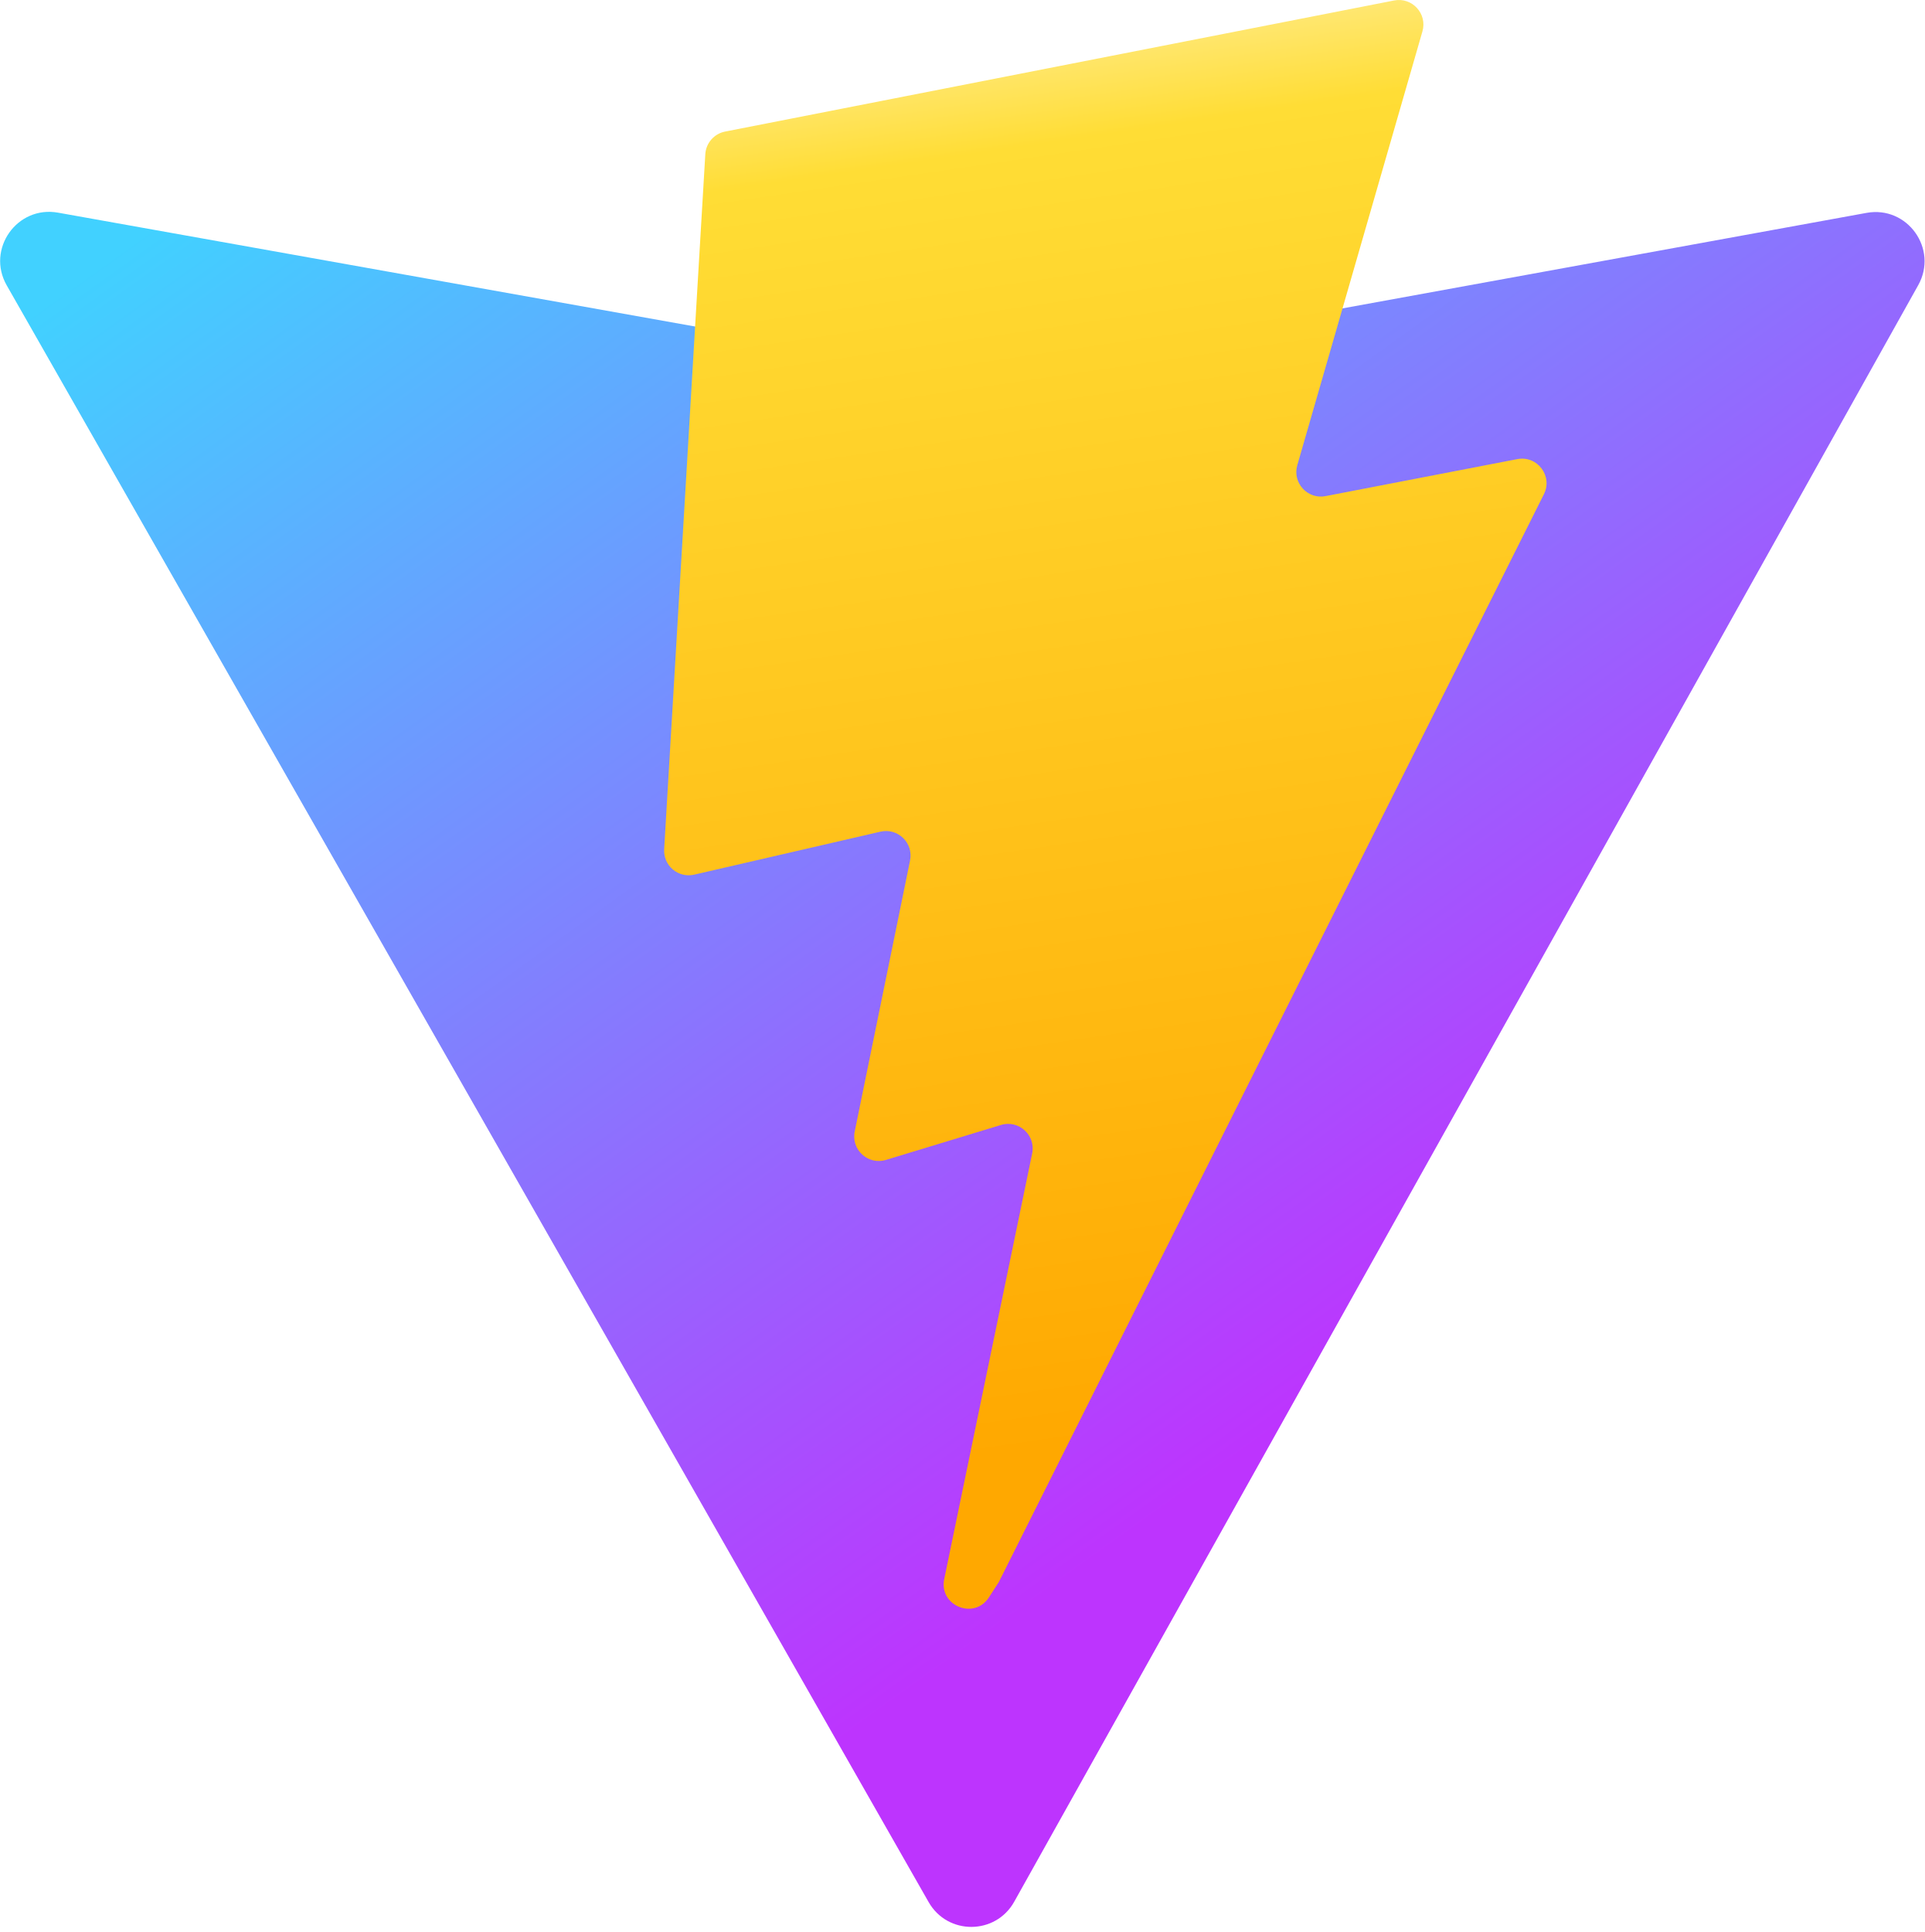
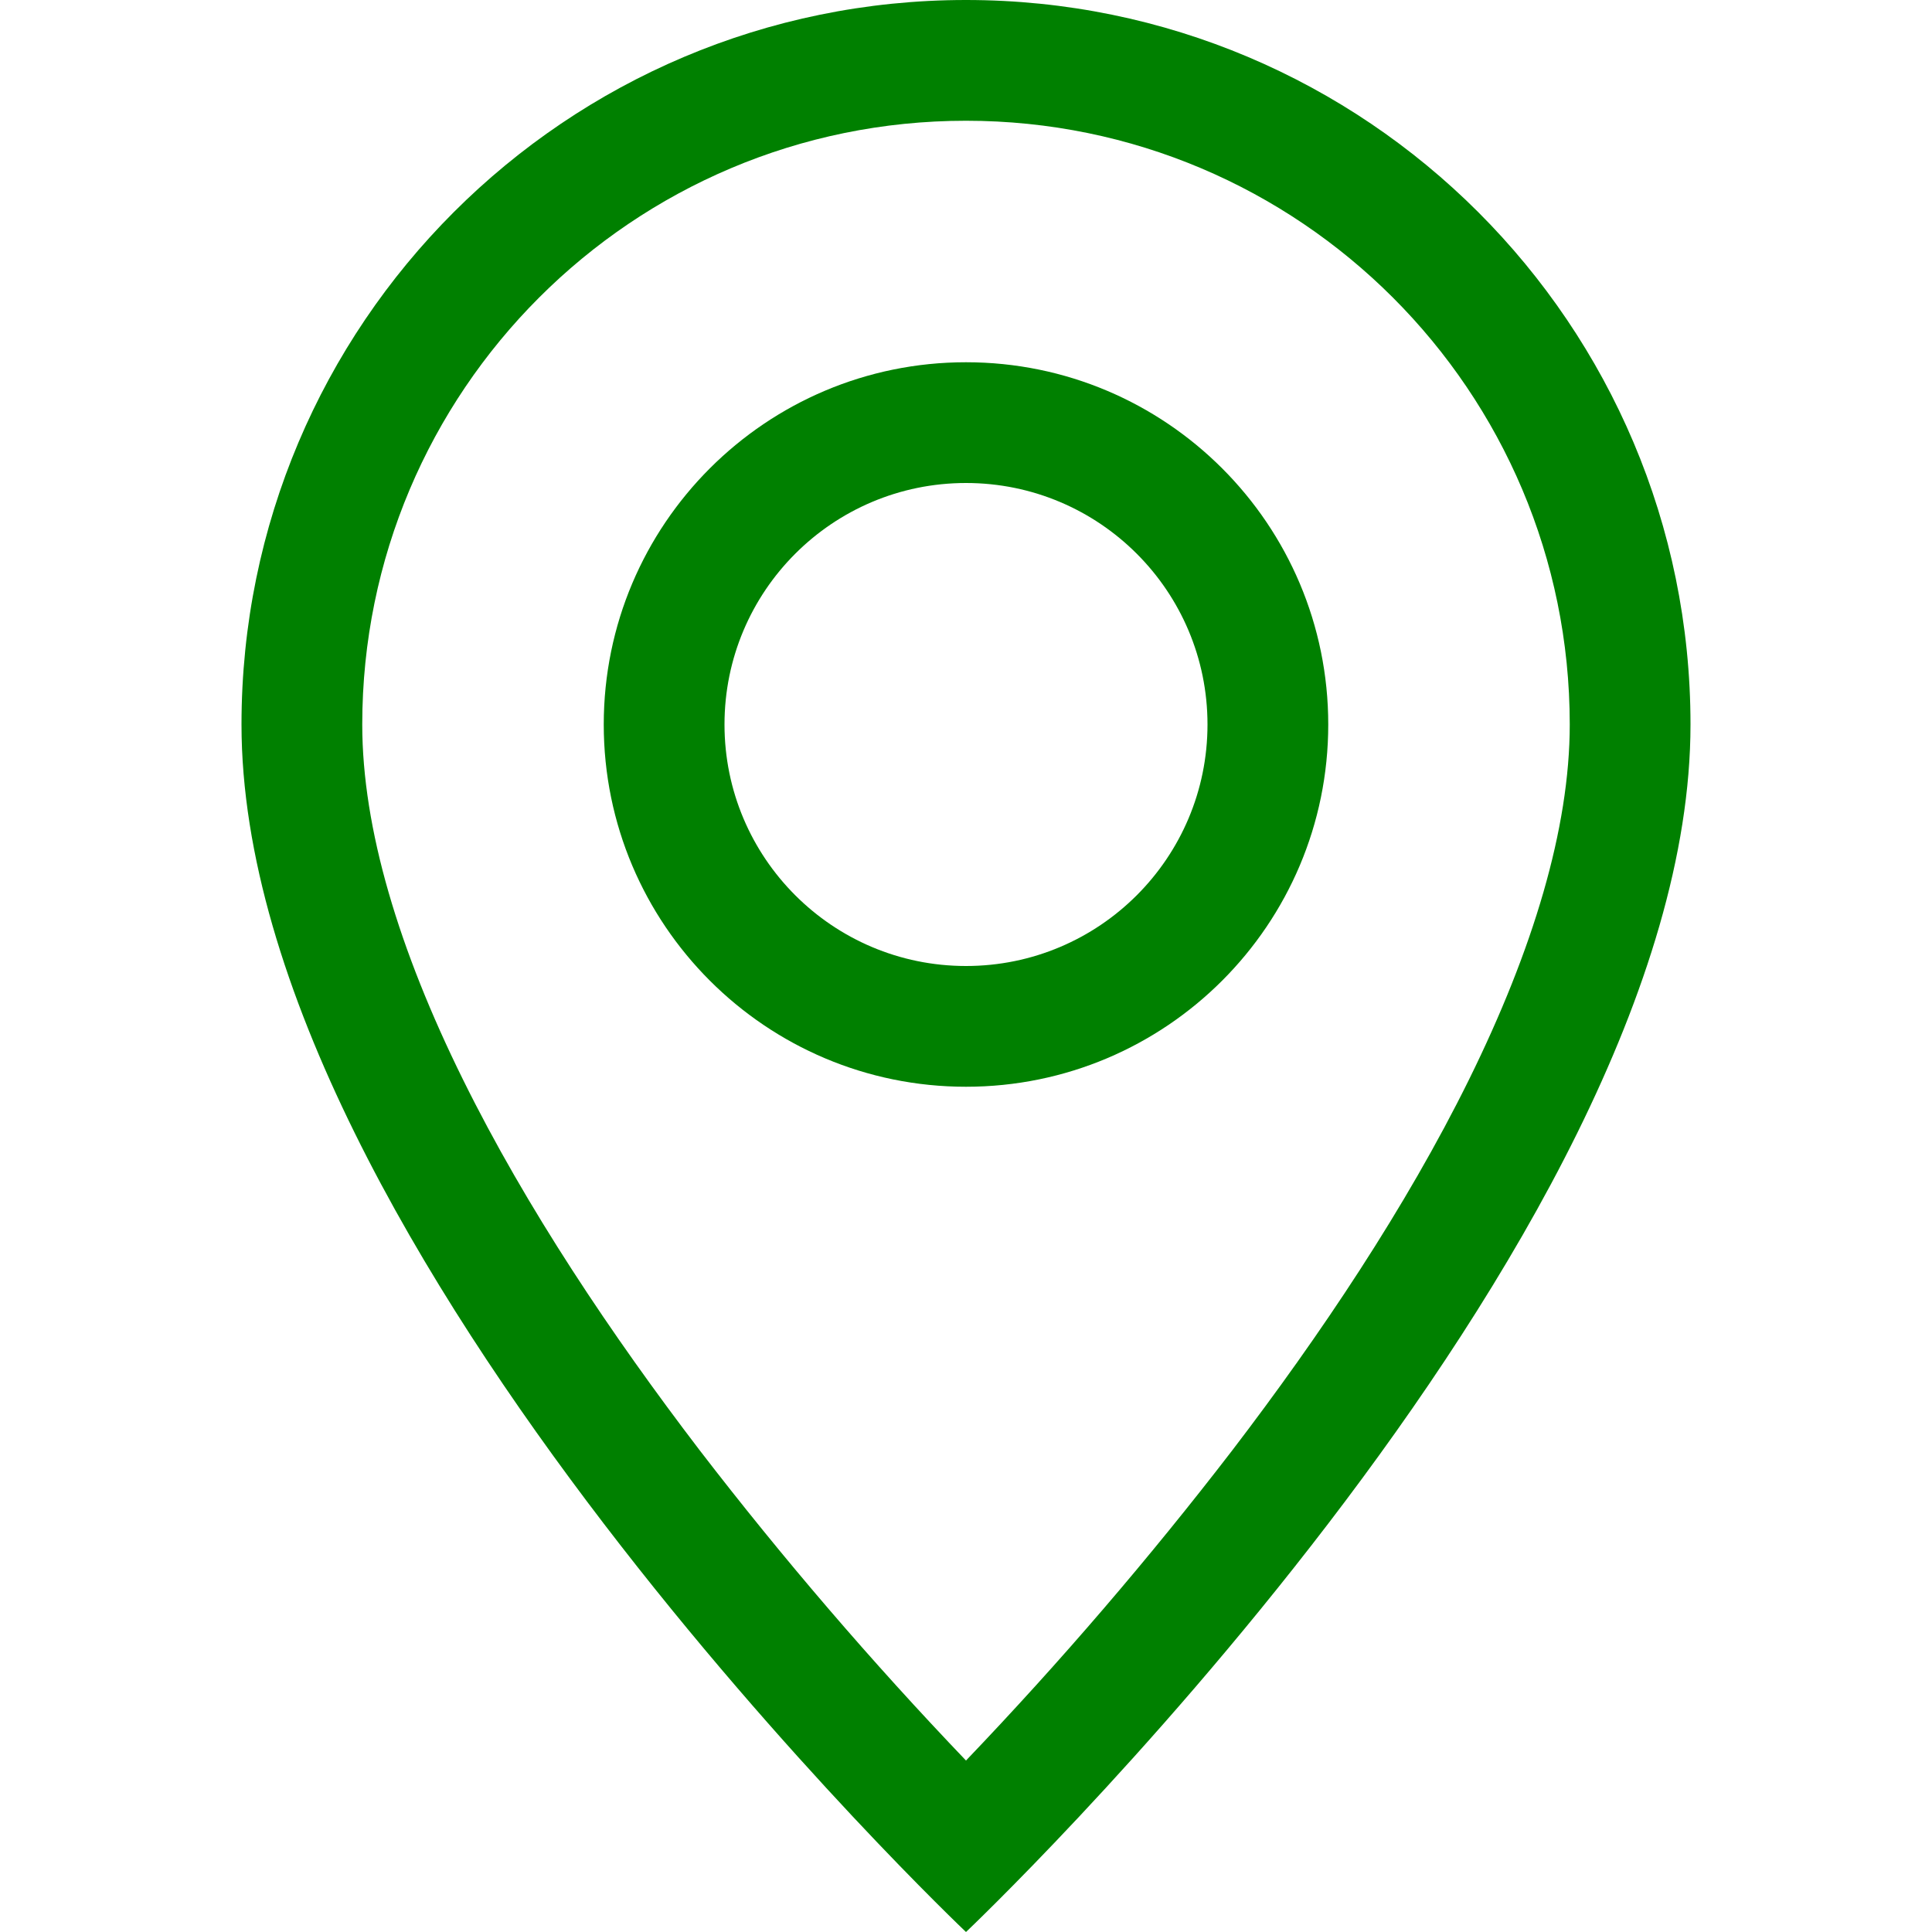
- <svg xmlns="http://www.w3.org/2000/svg" aria-hidden="true" role="img" class="iconify iconify--logos" width="31.88" height="32" preserveAspectRatio="xMidYMid meet" viewBox="0 0 256 257">
-   <defs>
-     <linearGradient id="IconifyId1813088fe1fbc01fb466" x1="-.828%" x2="57.636%" y1="7.652%" y2="78.411%">
-       <stop offset="0%" stop-color="#41D1FF" />
-       <stop offset="100%" stop-color="#BD34FE" />
-     </linearGradient>
-     <linearGradient id="IconifyId1813088fe1fbc01fb467" x1="43.376%" x2="50.316%" y1="2.242%" y2="89.03%">
-       <stop offset="0%" stop-color="#FFEA83" />
-       <stop offset="8.333%" stop-color="#FFDD35" />
-       <stop offset="100%" stop-color="#FFA800" />
-     </linearGradient>
-   </defs>
-   <path fill="url(#IconifyId1813088fe1fbc01fb466)" d="M255.153 37.938L134.897 252.976c-2.483 4.44-8.862 4.466-11.382.048L.875 37.958c-2.746-4.814 1.371-10.646 6.827-9.67l120.385 21.517a6.537 6.537 0 0 0 2.322-.004l117.867-21.483c5.438-.991 9.574 4.796 6.877 9.62Z" />
-   <path fill="url(#IconifyId1813088fe1fbc01fb467)" d="M185.432.063L96.44 17.501a3.268 3.268 0 0 0-2.634 3.014l-5.474 92.456a3.268 3.268 0 0 0 3.997 3.378l24.777-5.718c2.318-.535 4.413 1.507 3.936 3.838l-7.361 36.047c-.495 2.426 1.782 4.5 4.151 3.78l15.304-4.649c2.372-.72 4.652 1.36 4.15 3.788l-11.698 56.621c-.732 3.542 3.979 5.473 5.943 2.437l1.313-2.028l72.516-144.72c1.215-2.423-.88-5.186-3.54-4.672l-25.505 4.922c-2.396.462-4.435-1.77-3.759-4.114l16.646-57.705c.677-2.35-1.37-4.583-3.769-4.113Z" />
+ <svg xmlns="http://www.w3.org/2000/svg" width="16px" height="16px" viewBox="0 0 16 16" fill="green" class="bi bi-geo-alt">
+   <path d="M12.166 8.94c-.524 1.062-1.234 2.12-1.96 3.07A31.493 31.493 0 0 1 8 14.58a31.481 31.481 0 0 1-2.206-2.57c-.726-.95-1.436-2.008-1.96-3.07C3.304 7.867 3 6.862 3 6a5 5 0 0 1 10 0c0 .862-.305 1.867-.834 2.94zM8 16s6-5.686 6-10A6 6 0 0 0 2 6c0 4.314 6 10 6 10z" />
+   <path d="M8 8a2 2 0 1 1 0-4 2 2 0 0 1 0 4zm0 1a3 3 0 1 0 0-6 3 3 0 0 0 0 6z" />
</svg>
